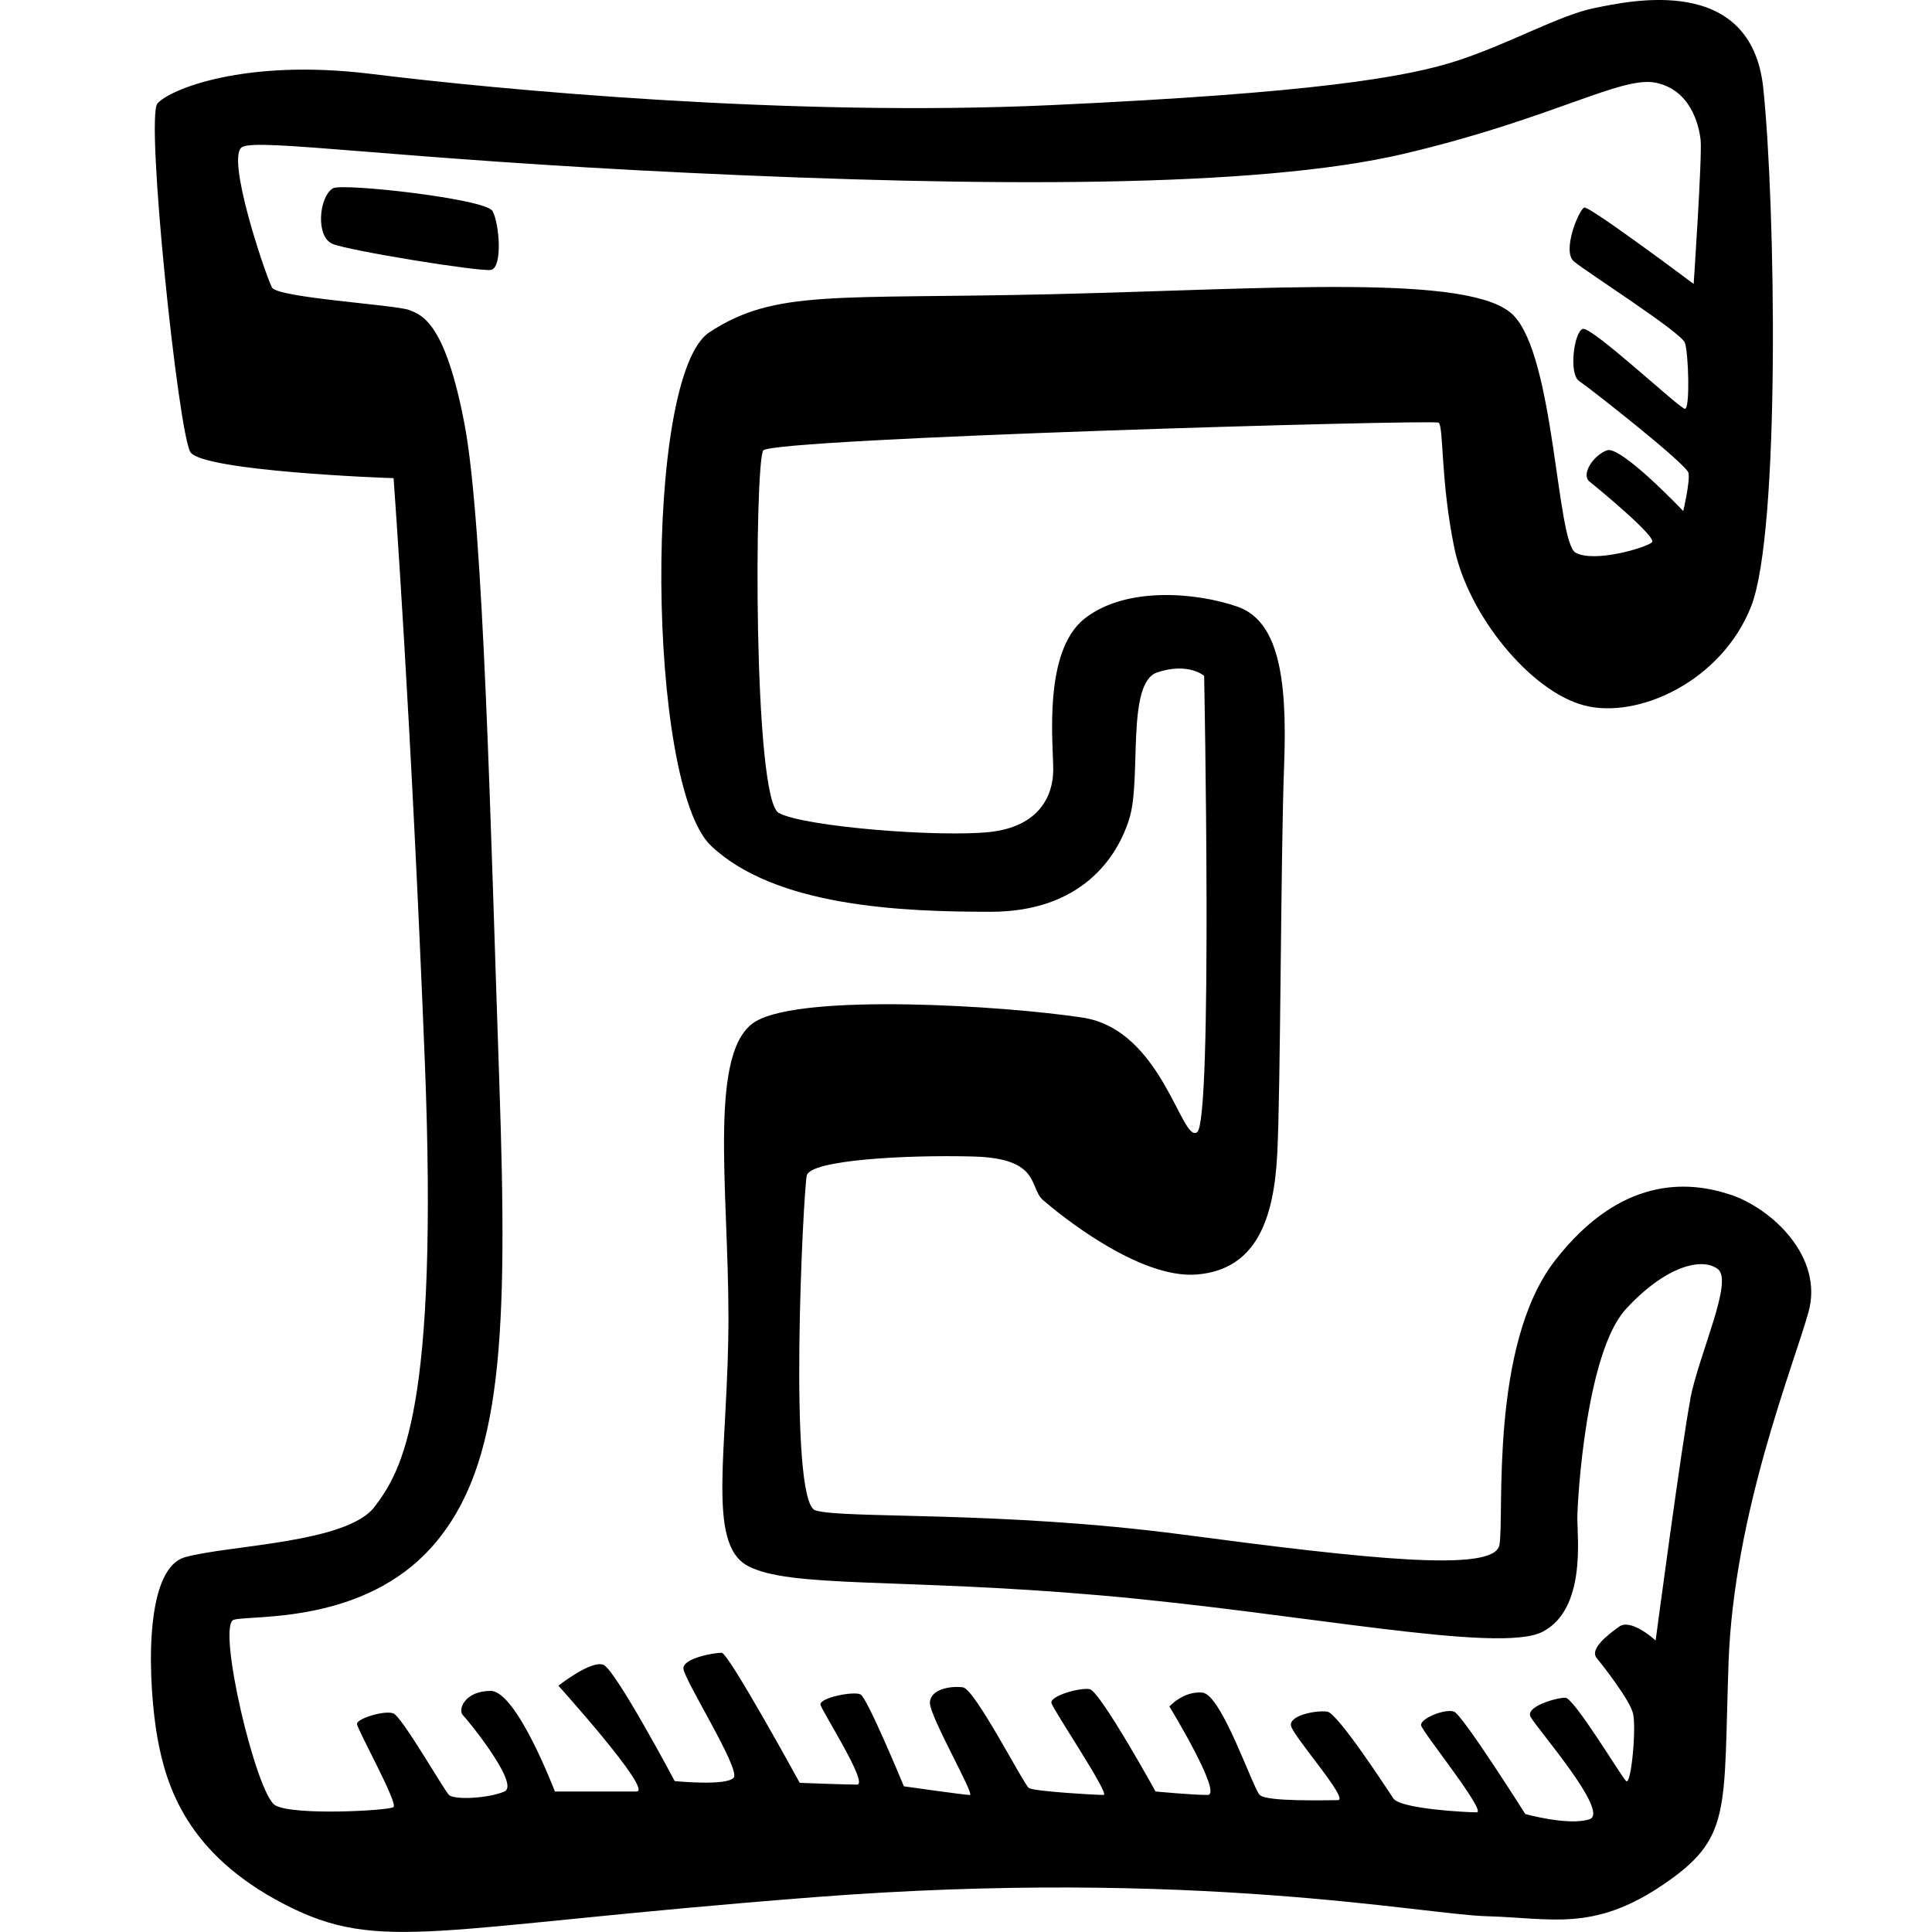
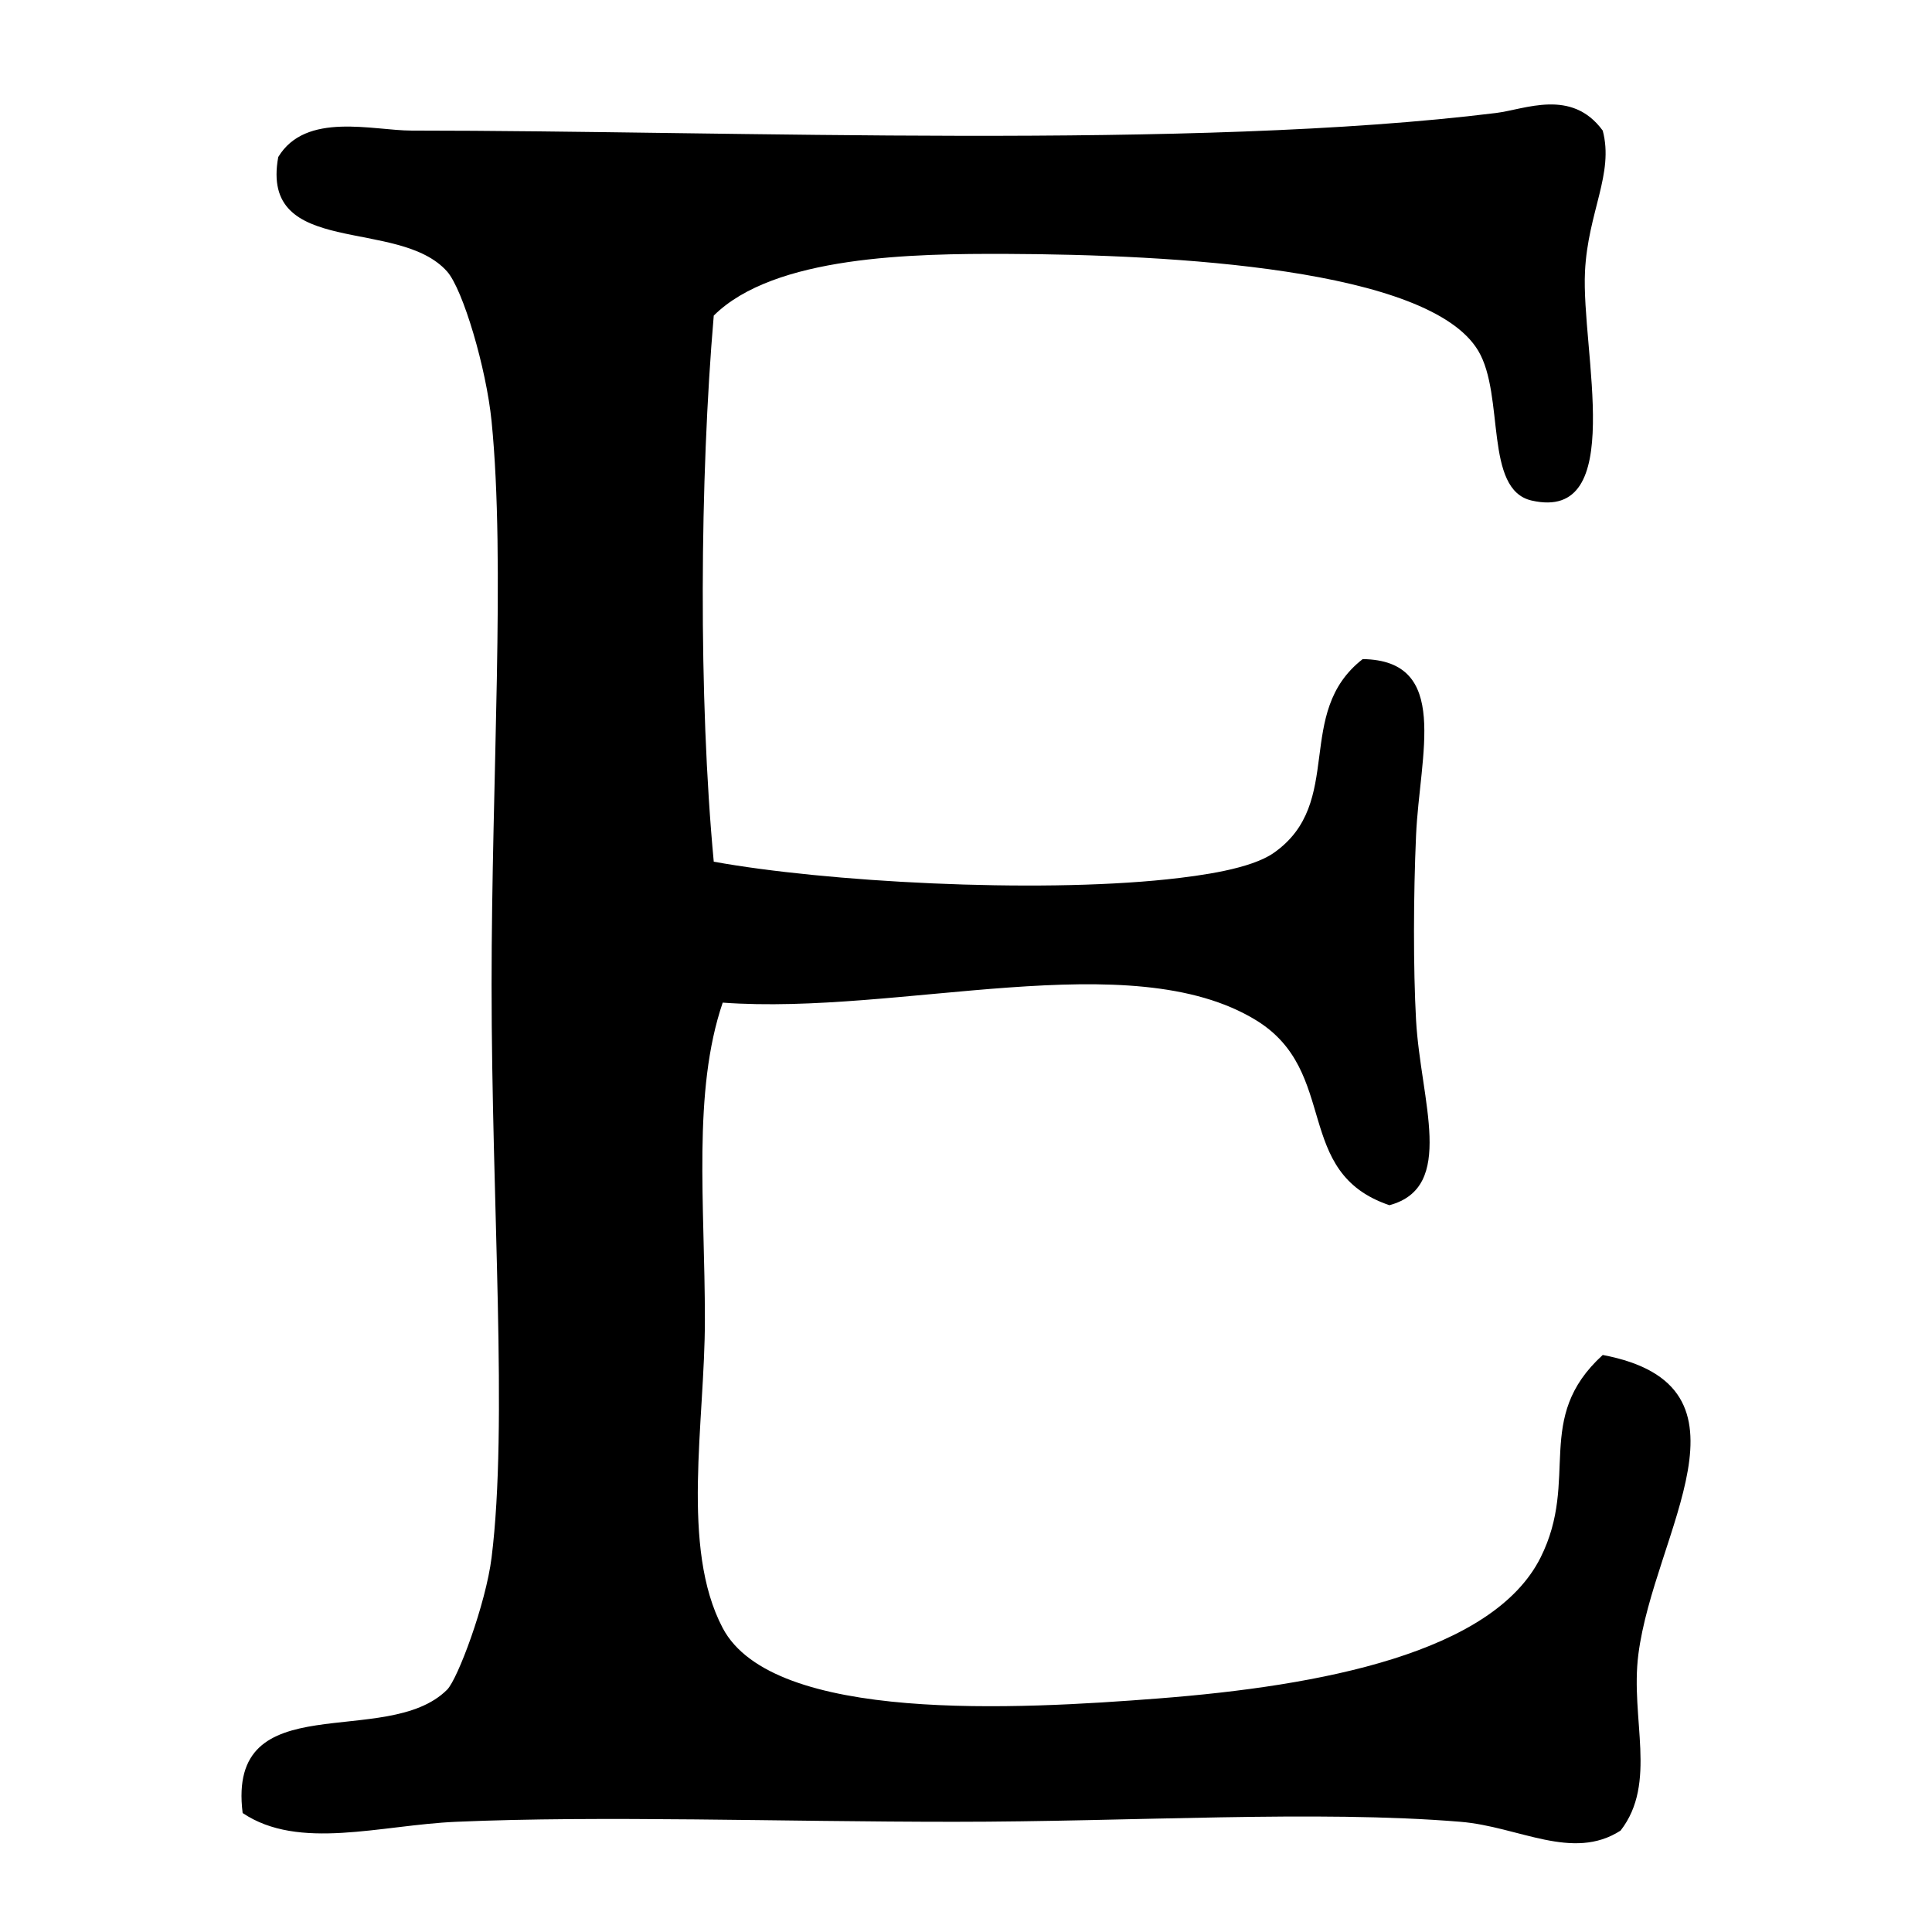
- <svg xmlns="http://www.w3.org/2000/svg" width="64" height="64" viewBox="0 0 64 64">
-   <path d="M57.318 39.574c-1.38-.46-3.623-.632-5.808 2.184-2.185 2.816-1.668 8.506-1.84 9.425-.173.92-4.37.46-10.467-.345-6.096-.805-11.272-.517-12.192-.805-.92-.287-.4-10.574-.286-11.092.115-.515 3.278-.69 5.52-.63 2.244.058 1.84 1.034 2.3 1.437.46.402 3.164 2.643 5.12 2.47 1.954-.17 2.53-1.838 2.644-3.964.115-2.126.115-9.942.23-12.93.115-2.99-.23-4.77-1.553-5.23s-3.68-.69-5.06.4c-1.38 1.093-1.036 4.14-1.036 5s-.46 1.898-2.13 2.07c-1.667.172-6.095-.172-6.96-.632-.86-.46-.803-11.61-.516-12.01.288-.402 22.2-1.034 22.37-.92.174.115.06 1.897.52 4.138.46 2.24 2.53 4.77 4.312 5.23 1.783.46 4.543-.805 5.52-3.276.98-2.47.806-13.39.404-17.182C58.005-.885 53.98.034 52.83.264c-1.15.23-2.76 1.15-4.485 1.724-1.725.575-4.83 1.092-13.515 1.494-8.684.402-18.345-.517-22.544-1.035-4.196-.516-6.67.52-7.07.98-.404.46.69 10.918 1.092 11.55.403.632 6.556.862 6.73.862 0 0 .574 7.757 1.034 19.31.46 11.55-.748 13.56-1.668 14.77-.92 1.205-4.83 1.262-6.27 1.664-1.437.402-1.207 4.368-.92 5.977.29 1.61.98 3.85 4.2 5.518 3.22 1.666 4.945.746 17.54-.23 12.594-.978 20.185.574 22.313.63 2.128.06 3.508.518 5.808-1.034s2.013-2.414 2.185-7.356c.173-4.942 2.128-9.77 2.645-11.61.52-1.837-1.207-3.446-2.587-3.906v.002zm-1.323 6.782c-.288 1.494-1.15 7.988-1.15 7.988s-.805-.747-1.208-.46c-.403.287-.978.747-.748 1.034s1.09 1.38 1.206 1.84-.058 2.413-.23 2.24c-.173-.172-1.725-2.76-2.013-2.76-.288 0-1.323.288-1.15.633.173.347 2.645 3.163 1.955 3.393s-2.13-.172-2.13-.172-2.07-3.275-2.357-3.39c-.287-.115-1.15.23-1.092.46.057.23 2.185 2.874 1.84 2.874s-2.53-.115-2.76-.46c-.23-.345-1.84-2.816-2.185-2.874s-1.265.114-1.208.46c.057.344 1.955 2.47 1.553 2.47-.403 0-2.358.058-2.588-.172s-1.265-3.333-1.898-3.39c-.633-.06-1.093.46-1.093.46s1.783 2.93 1.265 2.93-1.725-.115-1.725-.115-1.84-3.333-2.184-3.39-1.323.23-1.265.46 1.957 3.045 1.727 3.045-2.3-.115-2.473-.23c-.173-.115-1.783-3.276-2.185-3.334-.404-.057-1.094.058-1.094.517 0 .46 1.495 3.048 1.323 3.048-.174 0-2.186-.287-2.186-.287s-1.208-2.93-1.438-3.045c-.23-.115-1.38.115-1.323.345.058.23 1.61 2.643 1.208 2.643-.402 0-1.897-.058-1.897-.058s-2.358-4.31-2.588-4.31-1.265.172-1.265.517c0 .345 1.897 3.333 1.667 3.62s-1.955.115-1.955.115-1.955-3.678-2.358-3.85c-.403-.172-1.495.69-1.495.69s3.16 3.505 2.586 3.505h-2.703s-1.265-3.333-2.128-3.333c-.863 0-1.093.63-.92.803.173.172 1.898 2.3 1.38 2.528-.518.23-1.668.288-1.84.116s-1.553-2.586-1.84-2.7c-.287-.116-1.208.17-1.208.344 0 .174 1.38 2.645 1.208 2.76-.173.115-3.278.287-3.91-.057-.634-.345-1.956-5.977-1.38-6.15.574-.17 4.312.173 6.612-2.47 2.3-2.644 2.473-6.954 2.185-15.345-.288-8.39-.518-18.448-1.15-21.78-.633-3.334-1.38-3.62-1.84-3.794-.46-.173-4.37-.402-4.543-.747-.22-.436-1.553-4.367-.978-4.655.575-.287 5.118.402 14.837.862s18.747.517 23.635-.632c4.888-1.15 7.19-2.586 8.34-2.357 1.15.23 1.437 1.38 1.494 1.897.057.517-.23 4.77-.23 4.77s-3.45-2.586-3.624-2.53c-.173.058-.748 1.438-.345 1.782.404.345 3.567 2.356 3.68 2.7.117.346.175 2.185 0 2.185-.17 0-3.104-2.76-3.39-2.646-.29.115-.46 1.494-.116 1.724.345.23 3.566 2.758 3.623 3.045.058.287-.173 1.264-.173 1.264s-2.07-2.185-2.53-2.012c-.46.173-.863.805-.575 1.035s2.242 1.84 2.07 2.01c-.174.173-1.9.69-2.53.346-.634-.346-.69-6.495-2.07-7.874-1.38-1.38-7.995-.862-15.24-.69s-9.2-.173-11.388 1.264-2.07 15 .058 17.01 6.27 2.185 9.26 2.185 4.198-1.78 4.6-3.102c.404-1.322-.114-4.483.92-4.828 1.036-.345 1.554.115 1.554.115s.288 14.71-.23 15.114c-.518.4-1.15-3.39-3.796-3.794-2.646-.4-9.202-.804-10.812.116-1.61.92-.92 5.517-.92 9.827s-.748 7.47.633 8.217c1.38.748 5.06.403 11.672.978 6.614.575 13.227 1.954 14.665 1.207 1.438-.747 1.15-3.103 1.15-3.736s.287-5.518 1.61-6.955c1.323-1.436 2.53-1.723 3.048-1.32.517.404-.633 2.82-.92 4.312v.004zM11.023 6.242c-.46.287-.575 1.61 0 1.84.575.23 4.83.918 5.233.86.403-.056.288-1.55.058-1.953-.23-.405-4.994-.935-5.29-.75v.002z" />
+ <svg xmlns="http://www.w3.org/2000/svg" version="1.1" id="Layer_1" x="0px" y="0px" width="100px" height="100px" viewBox="0 0 100 100" style="enable-background:new 0 0 100 100;" xml:space="preserve">
+   <path id="Etsy" d="M23.604,94.296c7.581-0.33,16.789,0,25.766,0c9.266,0,18.754-0.616,26.226,0c3.019,0.249,5.796,2.056,8.284,0.456  c1.92-2.473,0.496-5.792,0.921-9.119c0.806-6.316,6.63-13.889-1.843-15.5c-3.609,3.289-1.176,6.412-3.219,10.486  c-2.475,4.933-11.342,6.639-19.785,7.293c-7.246,0.563-19.947,1.289-22.547-3.646c-2.195-4.165-0.922-10.625-0.922-15.956  c0-6.03-0.647-11.803,0.922-16.414c9.205,0.673,21.109-3.068,27.607,0.911c4.347,2.664,1.875,7.877,6.902,9.574  c3.46-0.929,1.613-5.401,1.379-9.574c-0.148-2.689-0.137-6.468,0-9.574c0.186-4.192,1.804-9.054-2.762-9.118  c-3.586,2.787-0.89,7.432-4.602,10.029c-1.186,0.832-3.762,1.183-5.518,1.37c-6.896,0.728-17.712,0.134-23.469-0.913  c-0.793-8.402-0.725-19.852,0-28.266c3.125-3.104,10.313-3.212,15.185-3.193c8.535,0.034,21.845,0.744,24.386,5.016  c1.383,2.324,0.287,7.188,2.762,7.75c4.979,1.137,2.559-7.747,2.762-11.854c0.15-3.079,1.511-5.062,0.918-7.295  c-1.611-2.201-4.012-1.098-5.52-0.911C61.779,7.784,37.999,6.759,21.303,6.759c-1.994,0-5.477-0.994-6.901,1.368  c-0.963,5.266,6.226,3.089,8.741,5.927c0.818,0.923,2.027,5,2.301,7.751c0.728,7.307,0,18.467,0,29.179  c0,11.319,0.859,22.737,0,29.635c-0.3,2.409-1.753,6.289-2.301,6.839c-3.135,3.132-11.422-0.337-10.584,6.384  C15.471,95.801,19.689,94.467,23.604,94.296z" />
</svg>
